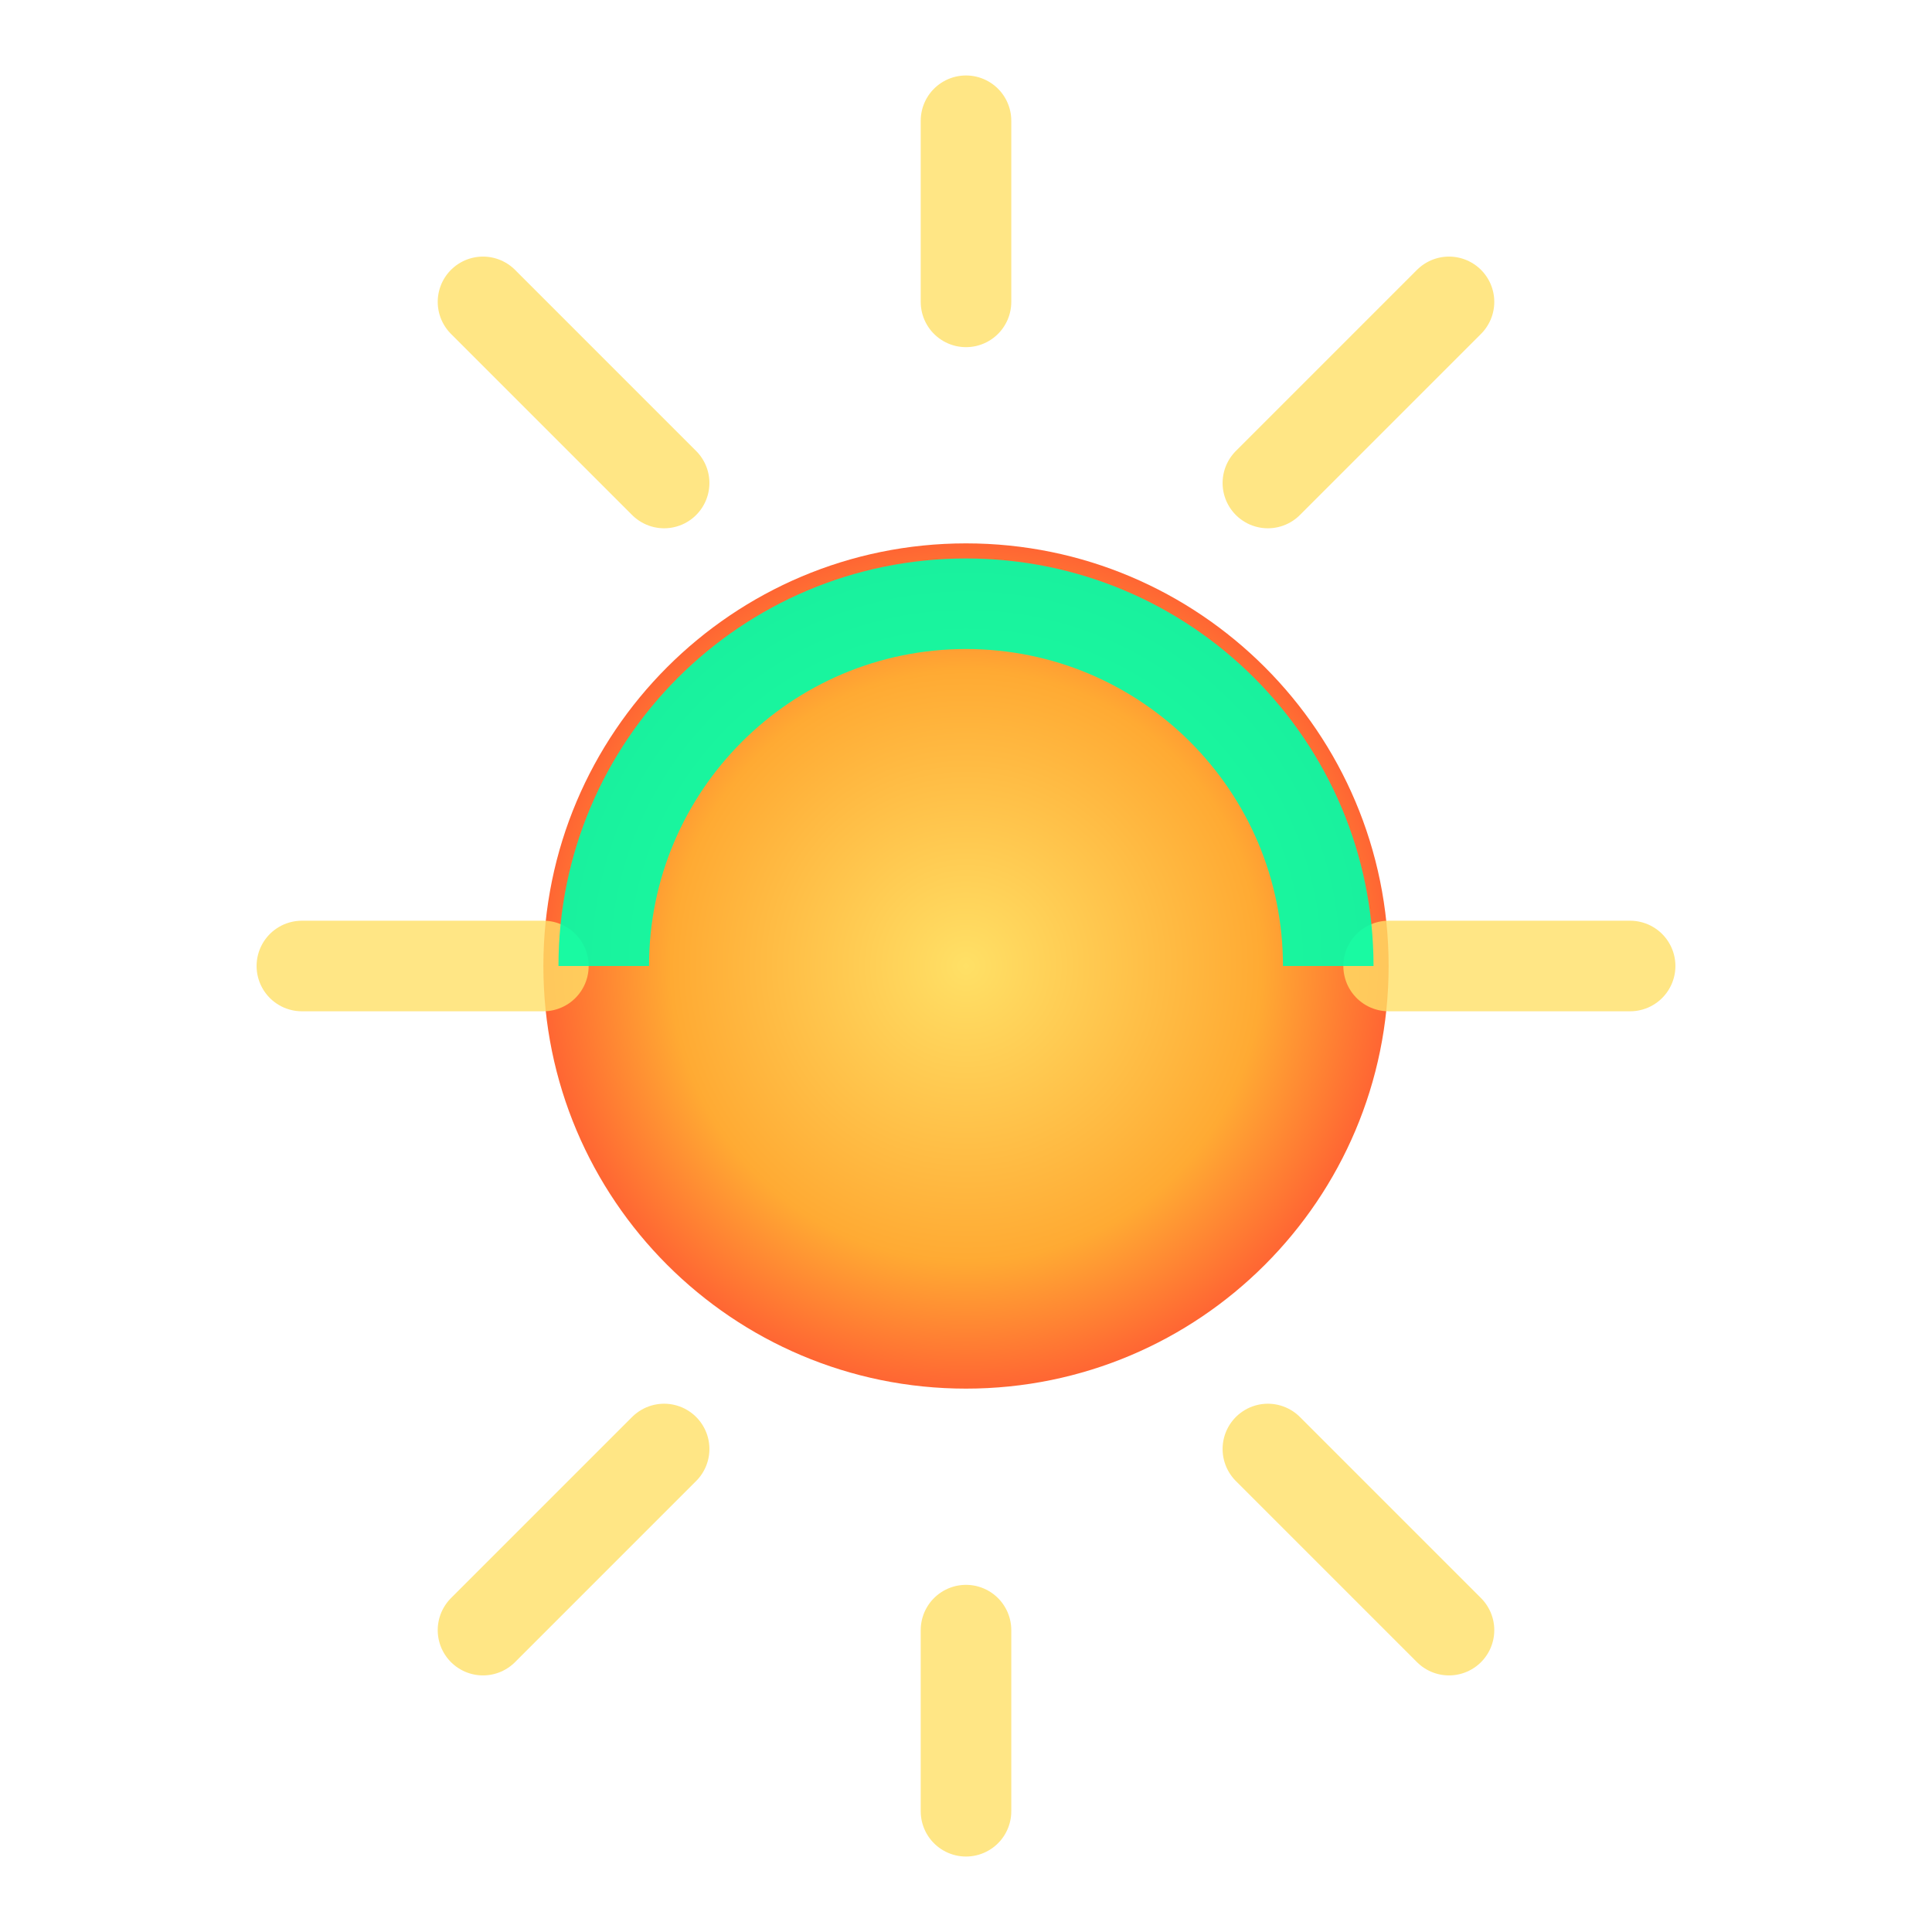
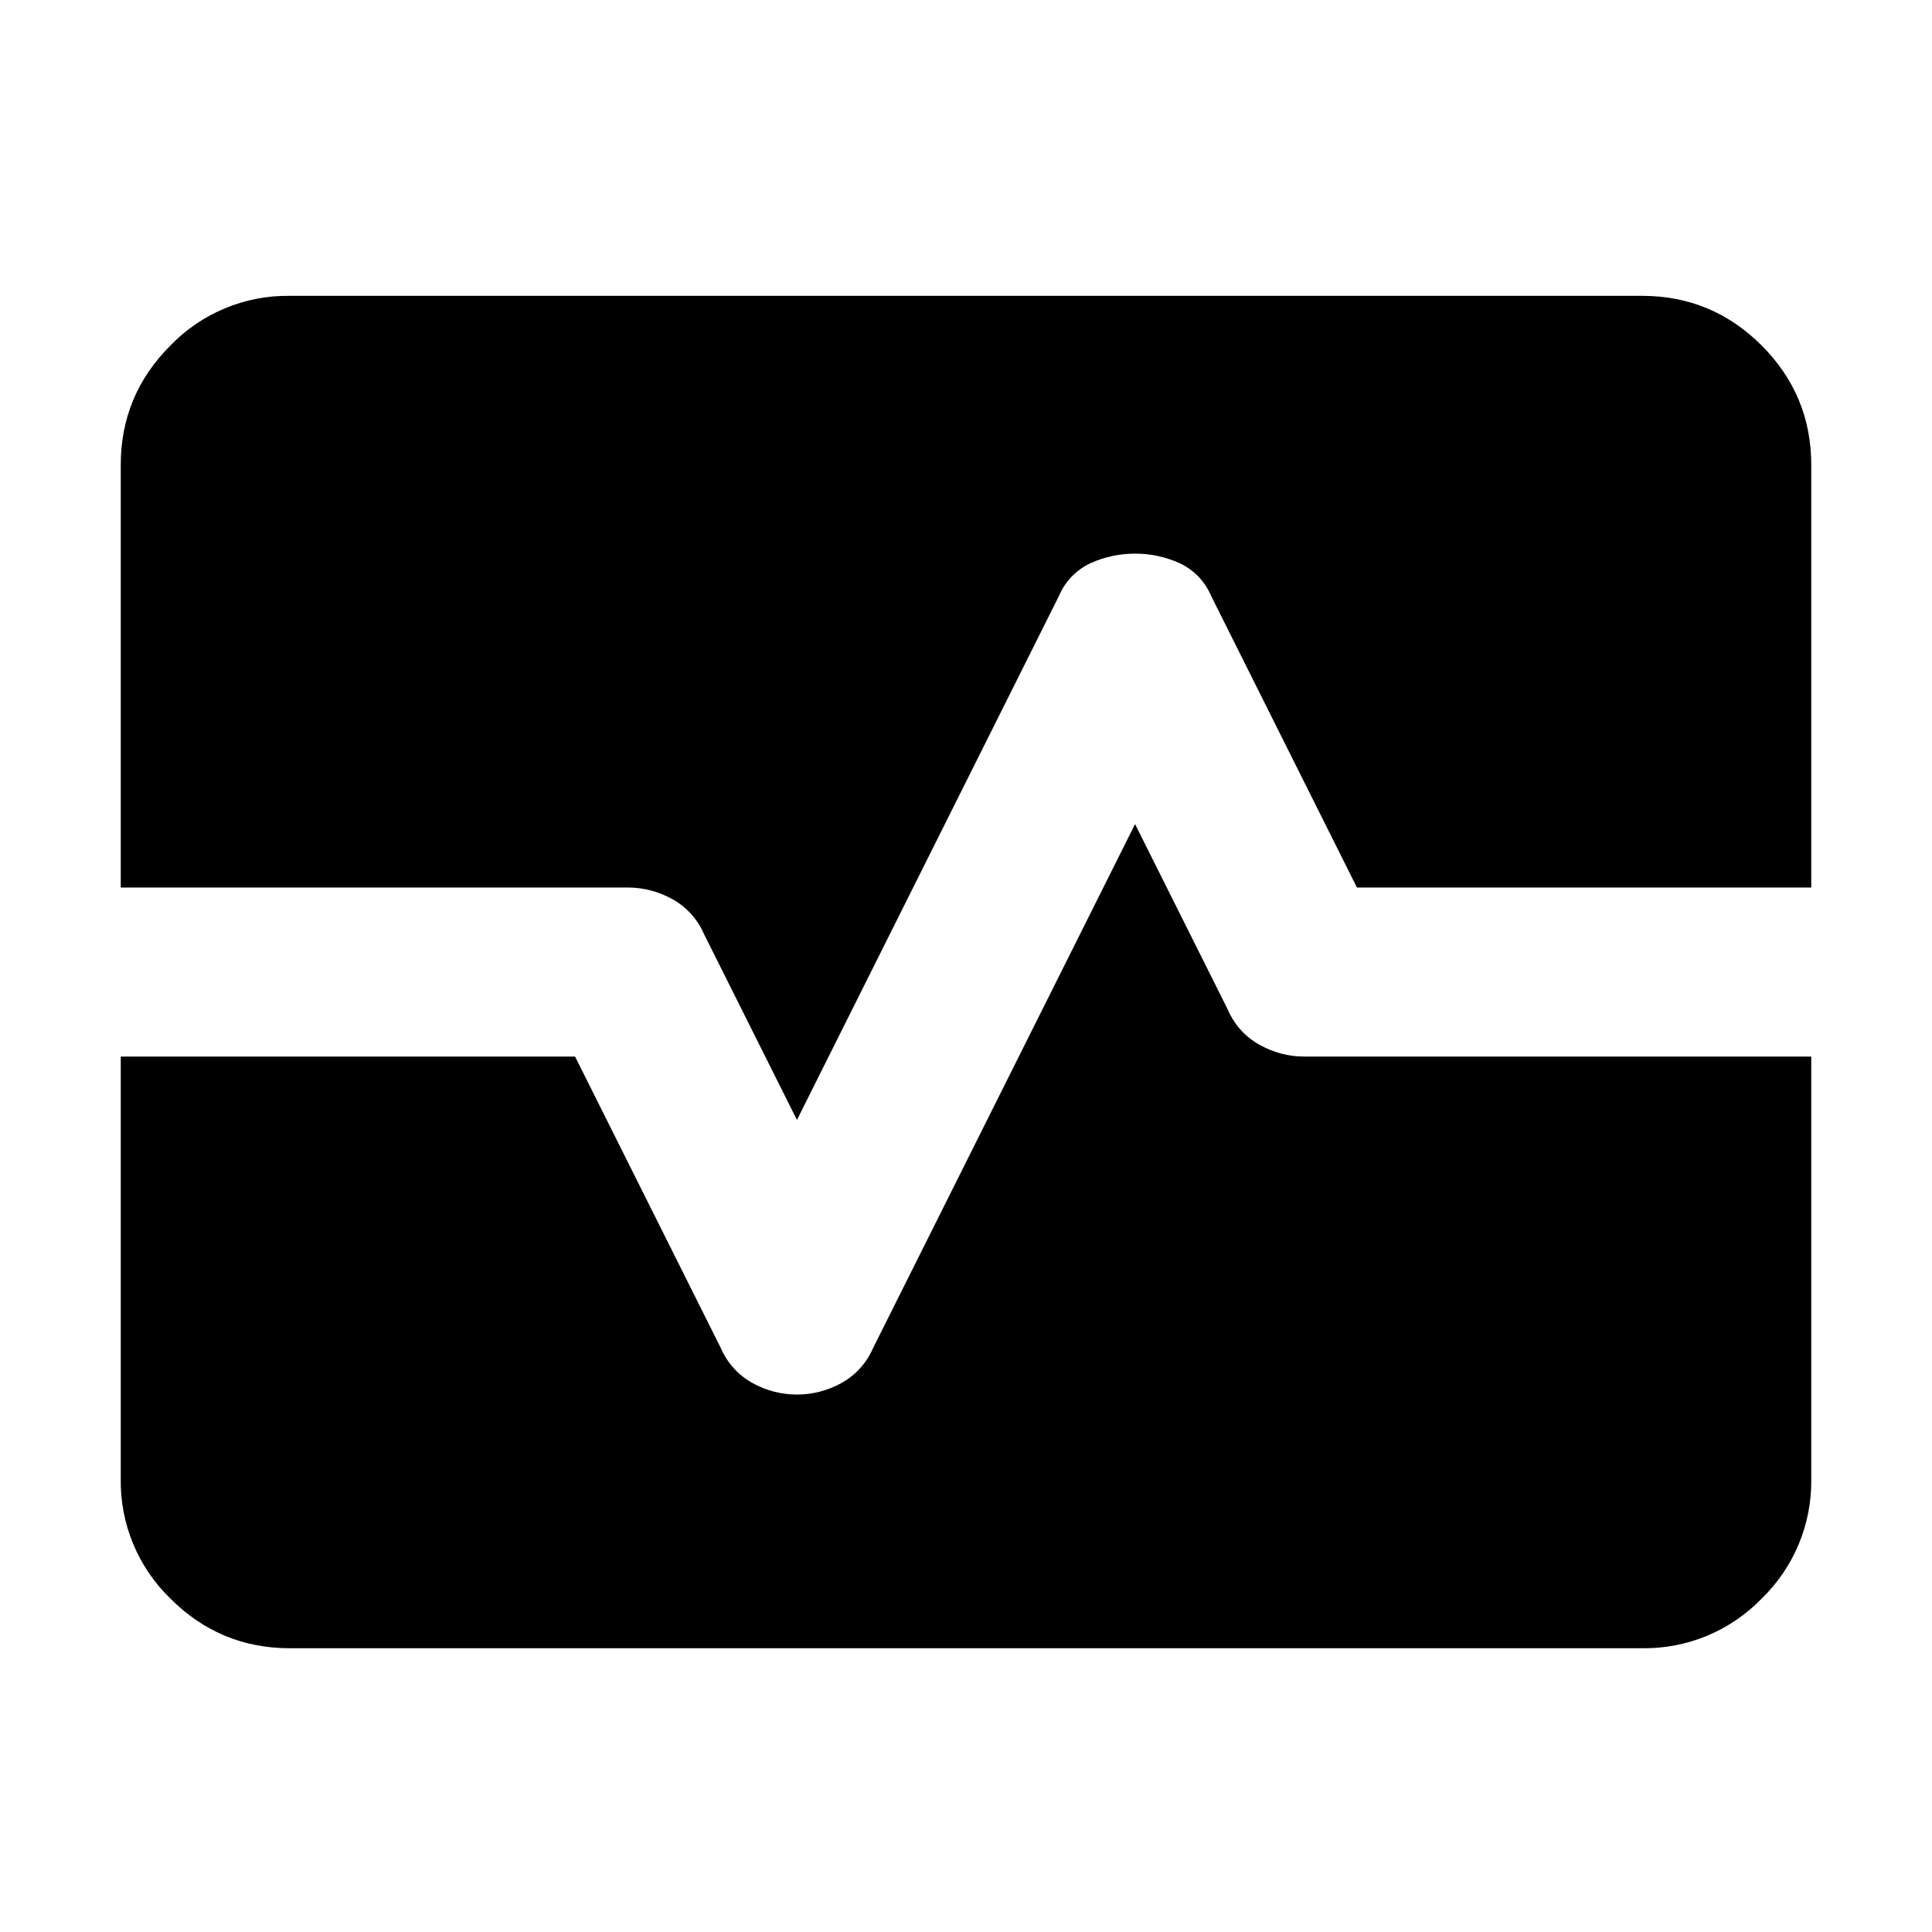
- <svg xmlns="http://www.w3.org/2000/svg" viewBox="0 0 32 32" width="32" height="32">
-   <defs>
-     <radialGradient id="sun-dark" cx="50%" cy="50%" r="50%">
-       <stop offset="0%" style="stop-color:#FFE066" />
-       <stop offset="70%" style="stop-color:#FFAA33" />
-       <stop offset="100%" style="stop-color:#FF6633" />
-     </radialGradient>
-   </defs>
-   <circle cx="16" cy="16" r="7" fill="url(#sun-dark)" />
-   <g stroke="#FFE066" stroke-width="1.5" stroke-linecap="round" opacity="0.8">
-     <line x1="16" y1="5" x2="16" y2="2" />
-     <line x1="21" y1="8" x2="24" y2="5" />
-     <line x1="23" y1="16" x2="27" y2="16" />
-     <line x1="21" y1="24" x2="24" y2="27" />
-     <line x1="16" y1="27" x2="16" y2="30" />
-     <line x1="11" y1="24" x2="8" y2="27" />
-     <line x1="9" y1="16" x2="5" y2="16" />
-     <line x1="11" y1="8" x2="8" y2="5" />
-   </g>
-   <path d="M10,16 A6,6 0 0,1 22,16" fill="none" stroke="#00FFAA" stroke-width="1.5" opacity="0.9" />
+ <svg xmlns="http://www.w3.org/2000/svg" viewBox="0 0 16 16" height="16" width="16" xml:space="preserve" style="fill-rule:evenodd;clip-rule:evenodd;stroke-linejoin:round;stroke-miterlimit:2">
+   <path d="M4 20c-.55 0-1.021-.196-1.412-.587A1.927 1.927 0 0 1 2 18v-5h5.375L9.1 16.45a.864.864 0 0 0 .375.413 1.083 1.083 0 0 0 1.05 0 .864.864 0 0 0 .375-.413l3.1-6.2 1.1 2.2a.857.857 0 0 0 .375.412c.167.092.342.138.525.138h6v5a1.93 1.93 0 0 1-.587 1.413A1.93 1.93 0 0 1 20 20H4Zm-2-9V6c0-.55.196-1.021.588-1.413A1.926 1.926 0 0 1 4 4h16c.55 0 1.021.196 1.413.587.391.392.587.863.587 1.413v5h-5.375L14.9 7.55a.745.745 0 0 0-.375-.388A1.267 1.267 0 0 0 14 7.05c-.183 0-.358.037-.525.112a.745.745 0 0 0-.375.388l-3.1 6.2-1.1-2.2a.864.864 0 0 0-.375-.413A1.083 1.083 0 0 0 8 11H2Z" style="fill-rule:nonzero" transform="matrix(.7 0 0 .7 -.4 -.35)" />
</svg>
